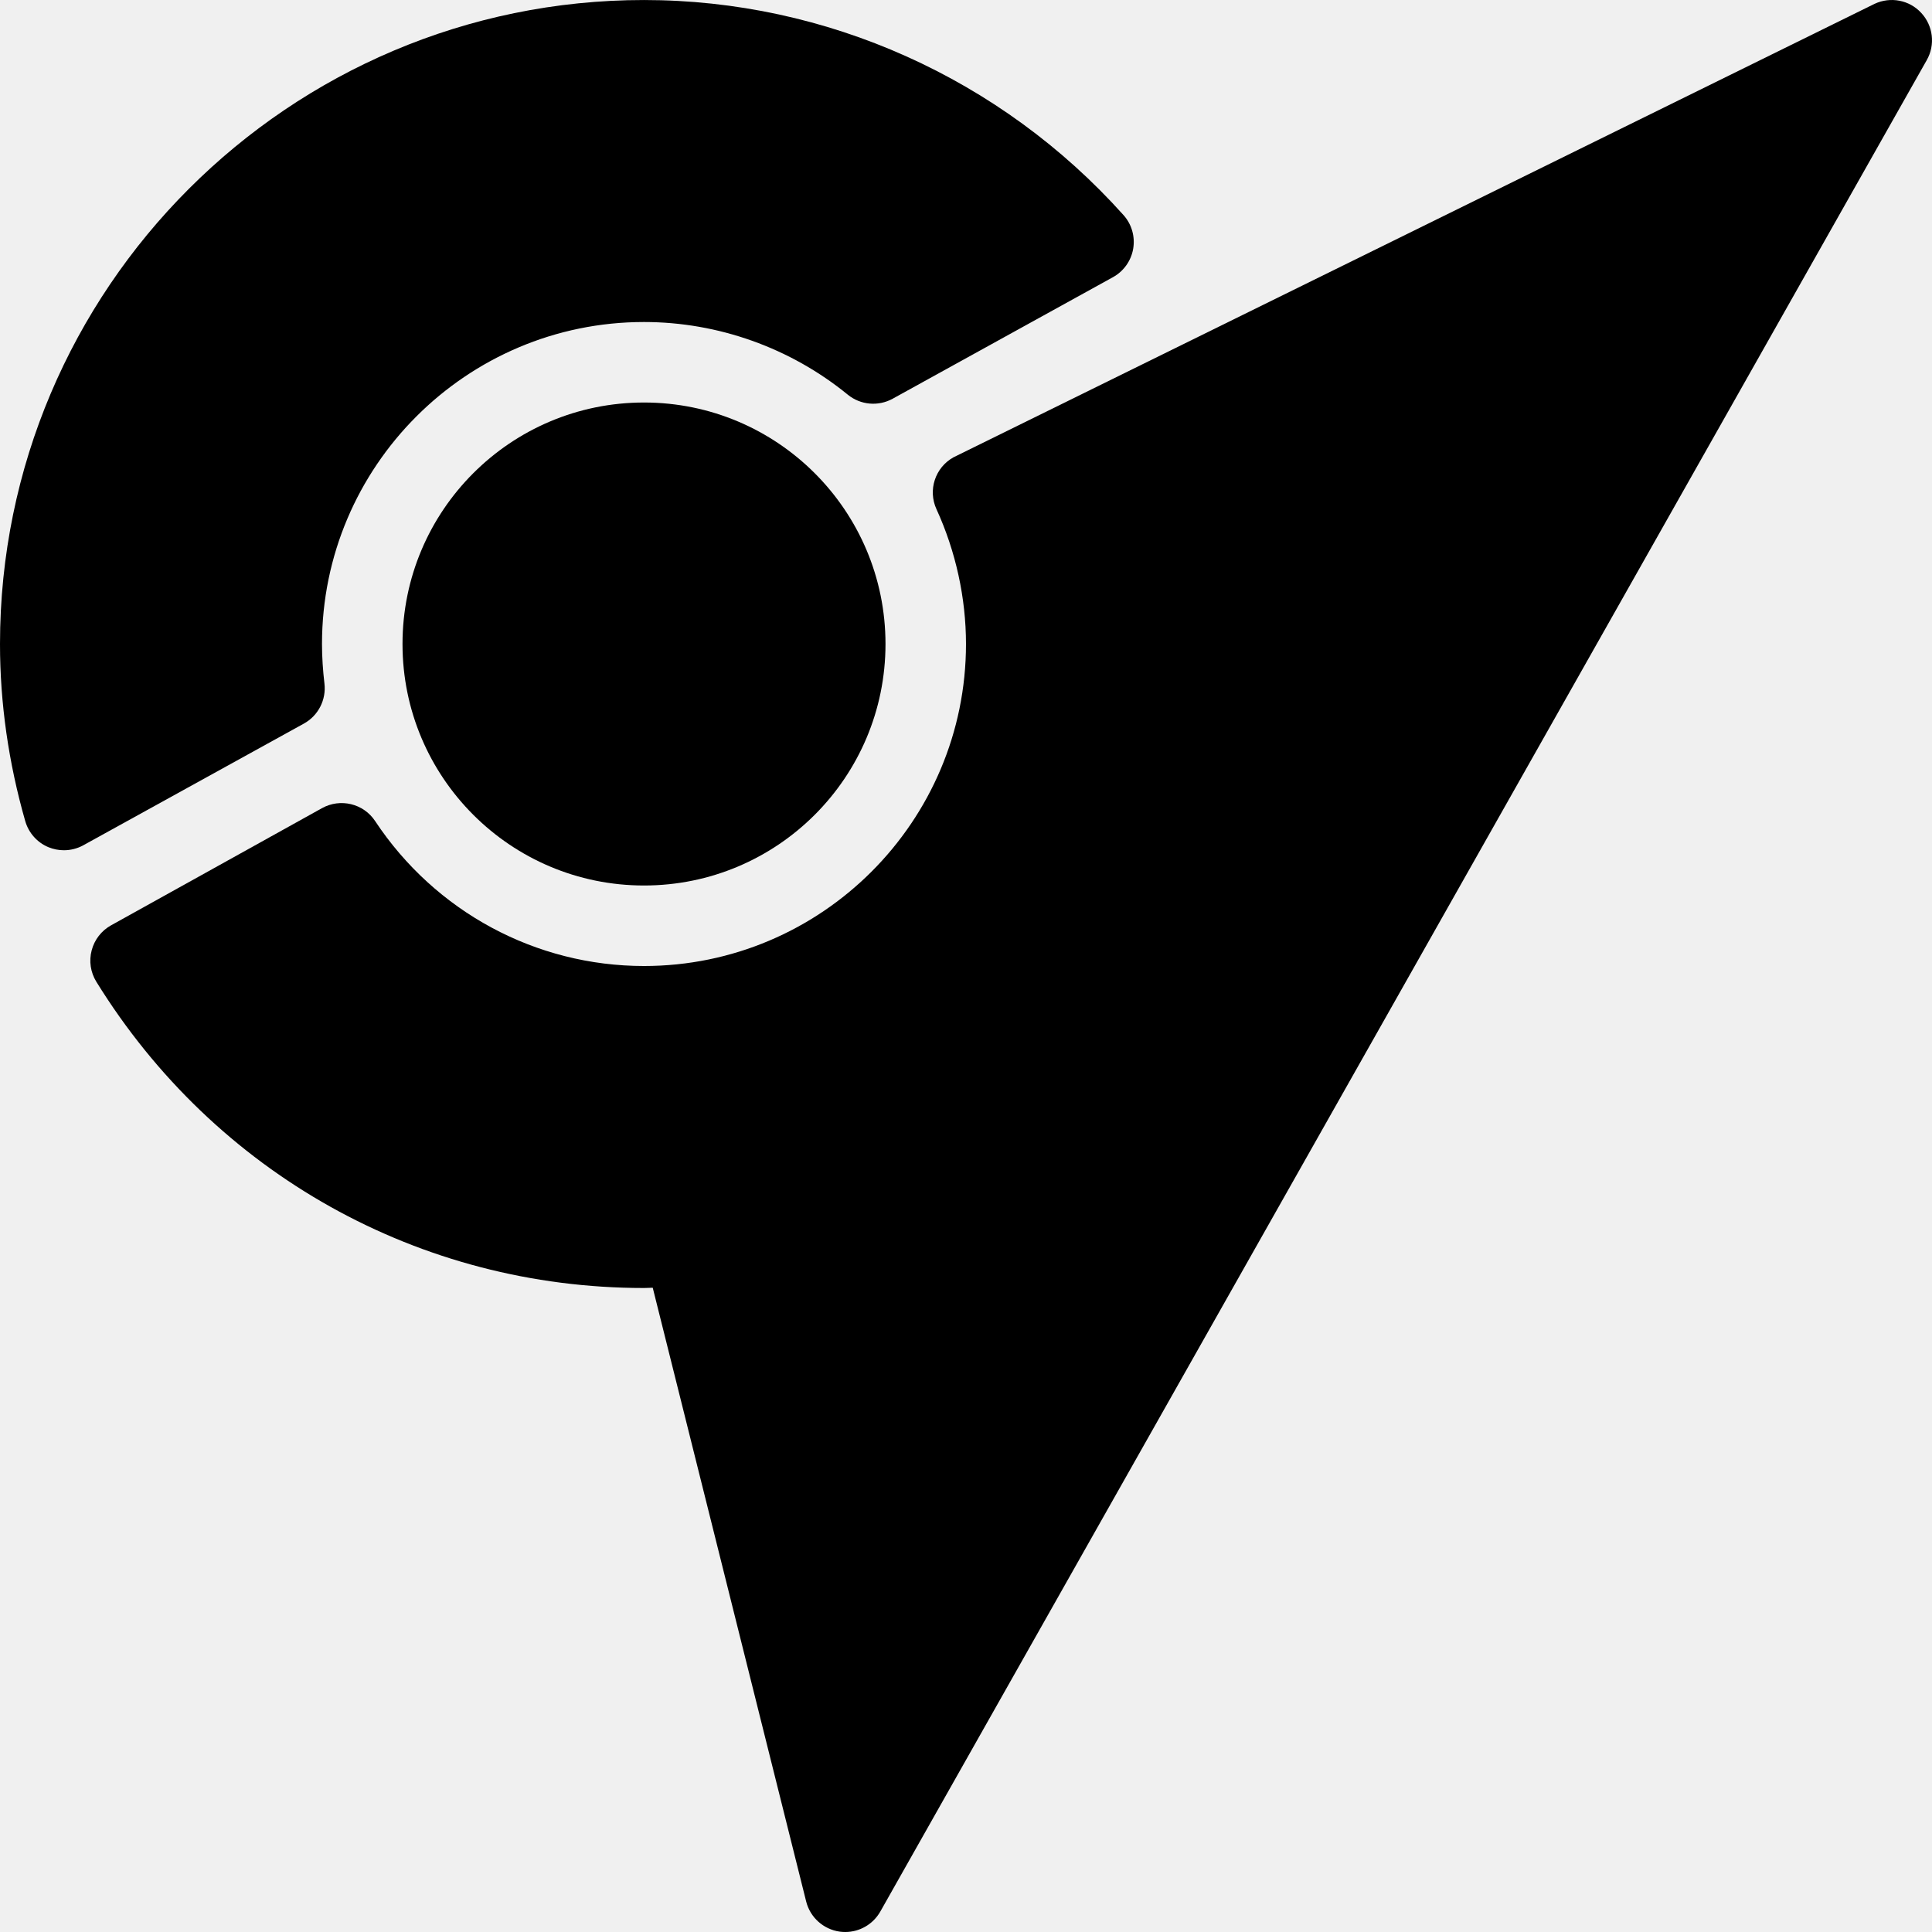
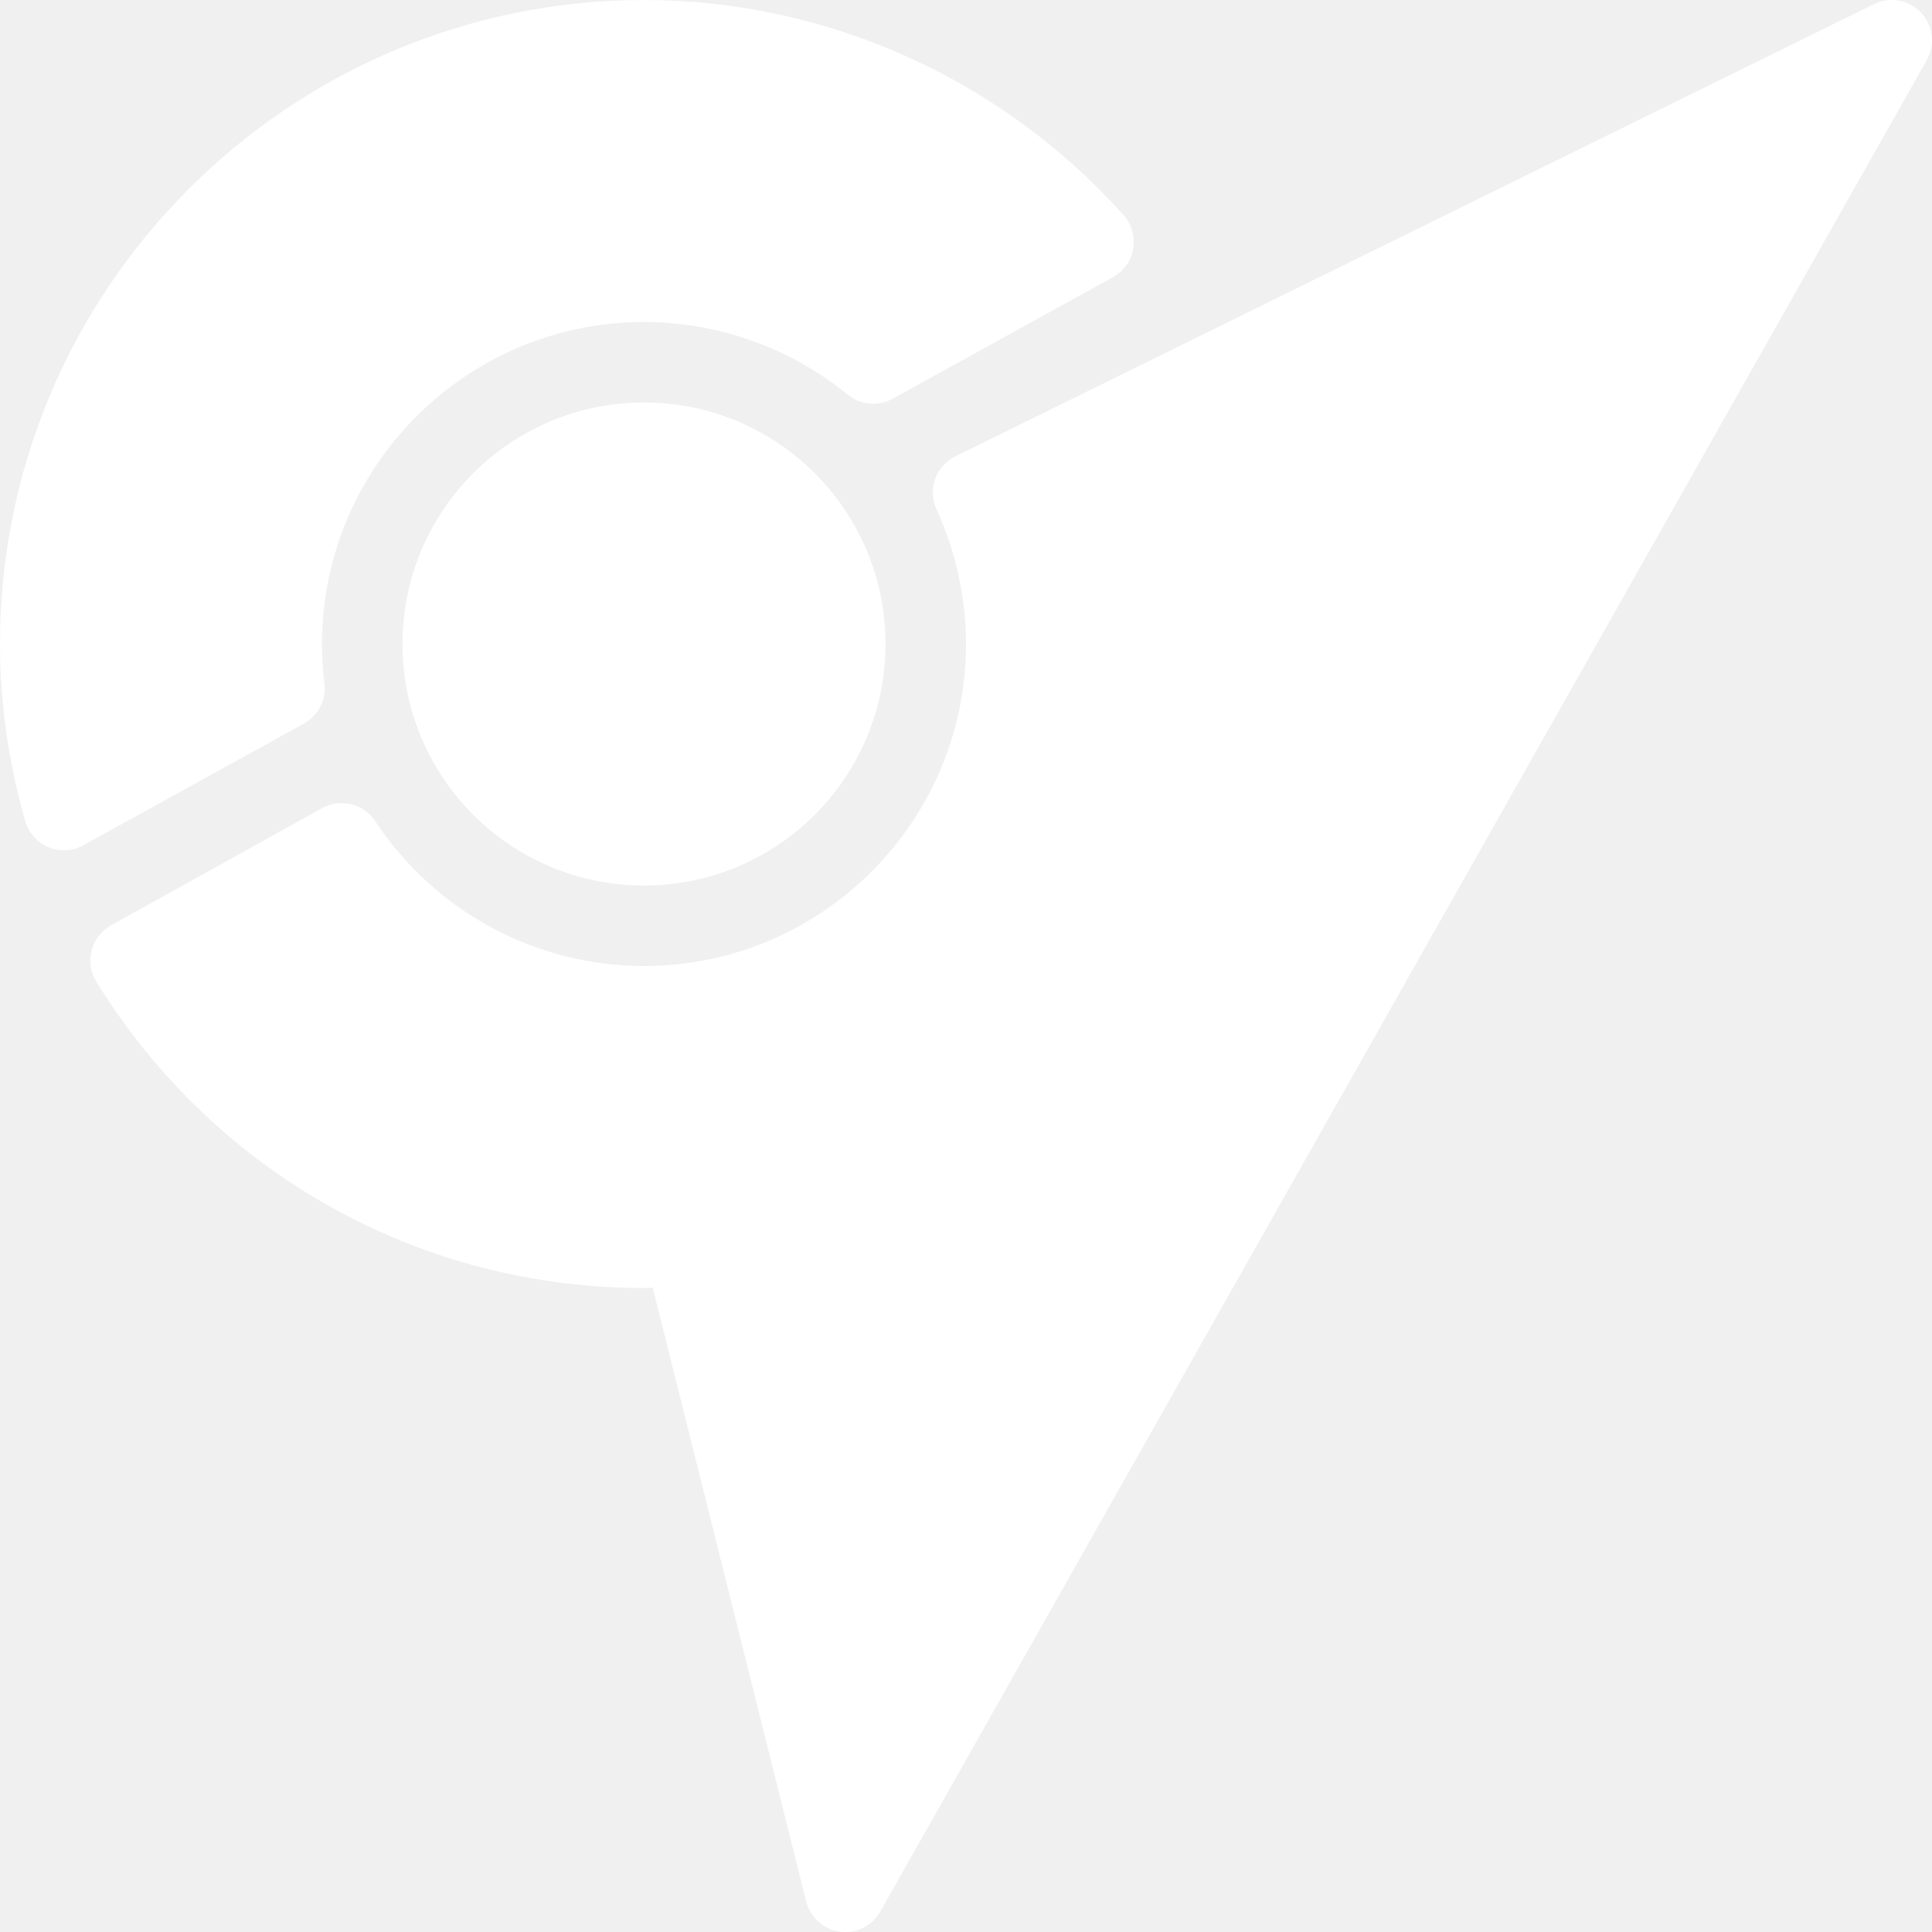
- <svg xmlns="http://www.w3.org/2000/svg" version="1.1" id="Capa_1" x="0px" y="0px" viewBox="0 0 512.007 512.007" style="enable-background:new 0 0 512.007 512.007;" xml:space="preserve">
+ <svg xmlns="http://www.w3.org/2000/svg" version="1.1" id="Capa_1" fill="white" x="0px" y="0px" viewBox="0 0 512.007 512.007" style="enable-background:new 0 0 512.007 512.007;" xml:space="preserve">
  <g>
    <g>
      <g>
        <circle cx="170.67" cy="170.67" r="64" />
        <path d="M509.146,3.411c-3.146-3.427-8.167-4.365-12.375-2.385L252.687,121.193c-4.875,2.708-6.833,8.708-4.5,13.771     c5.104,11.146,7.813,23.5,7.813,35.708c0,47.052-38.271,85.333-85.333,85.333c-28.667,0-55.313-14.354-71.25-38.406     c-3.083-4.677-9.25-6.115-14.083-3.427l-55.917,31.063c-2.542,1.417-4.396,3.813-5.125,6.635     c-0.75,2.813-0.292,5.813,1.229,8.292c31.417,50.833,85.667,81.177,145.146,81.177c0.779,0,1.54-0.064,2.315-0.074     l40.664,162.658c1.063,4.24,4.604,7.396,8.917,7.99c0.479,0.063,0.958,0.094,1.438,0.094c3.813,0,7.375-2.042,9.292-5.417     L510.625,15.922C512.917,11.87,512.313,6.807,509.146,3.411z" />
        <path d="M85.979,181.12c-0.396-3.354-0.646-6.979-0.646-10.448c0-47.052,38.271-85.333,85.333-85.333     c19.604,0,38.792,6.833,54,19.25c3.396,2.771,8.104,3.167,11.896,1.083l58.375-32.208c2.854-1.573,4.833-4.354,5.375-7.552     c0.542-3.208-0.396-6.49-2.563-8.906c-32.438-36.219-78.75-57-127.083-57C76.562,0.005,0,76.568,0,170.672     c0,15.625,2.25,31.417,6.688,46.927c0.896,3.115,3.146,5.667,6.146,6.917c1.333,0.542,2.708,0.813,4.104,0.813     c1.771,0,3.563-0.448,5.146-1.323l58.458-32.25C84.354,189.651,86.5,185.443,85.979,181.12z" />
      </g>
    </g>
  </g>
  <g>
</g>
  <g>
</g>
  <g>
</g>
  <g>
</g>
  <g>
</g>
  <g>
</g>
  <g>
</g>
  <g>
</g>
  <g>
</g>
  <g>
</g>
  <g>
</g>
  <g>
</g>
  <g>
</g>
  <g>
</g>
  <g>
</g>
</svg>
